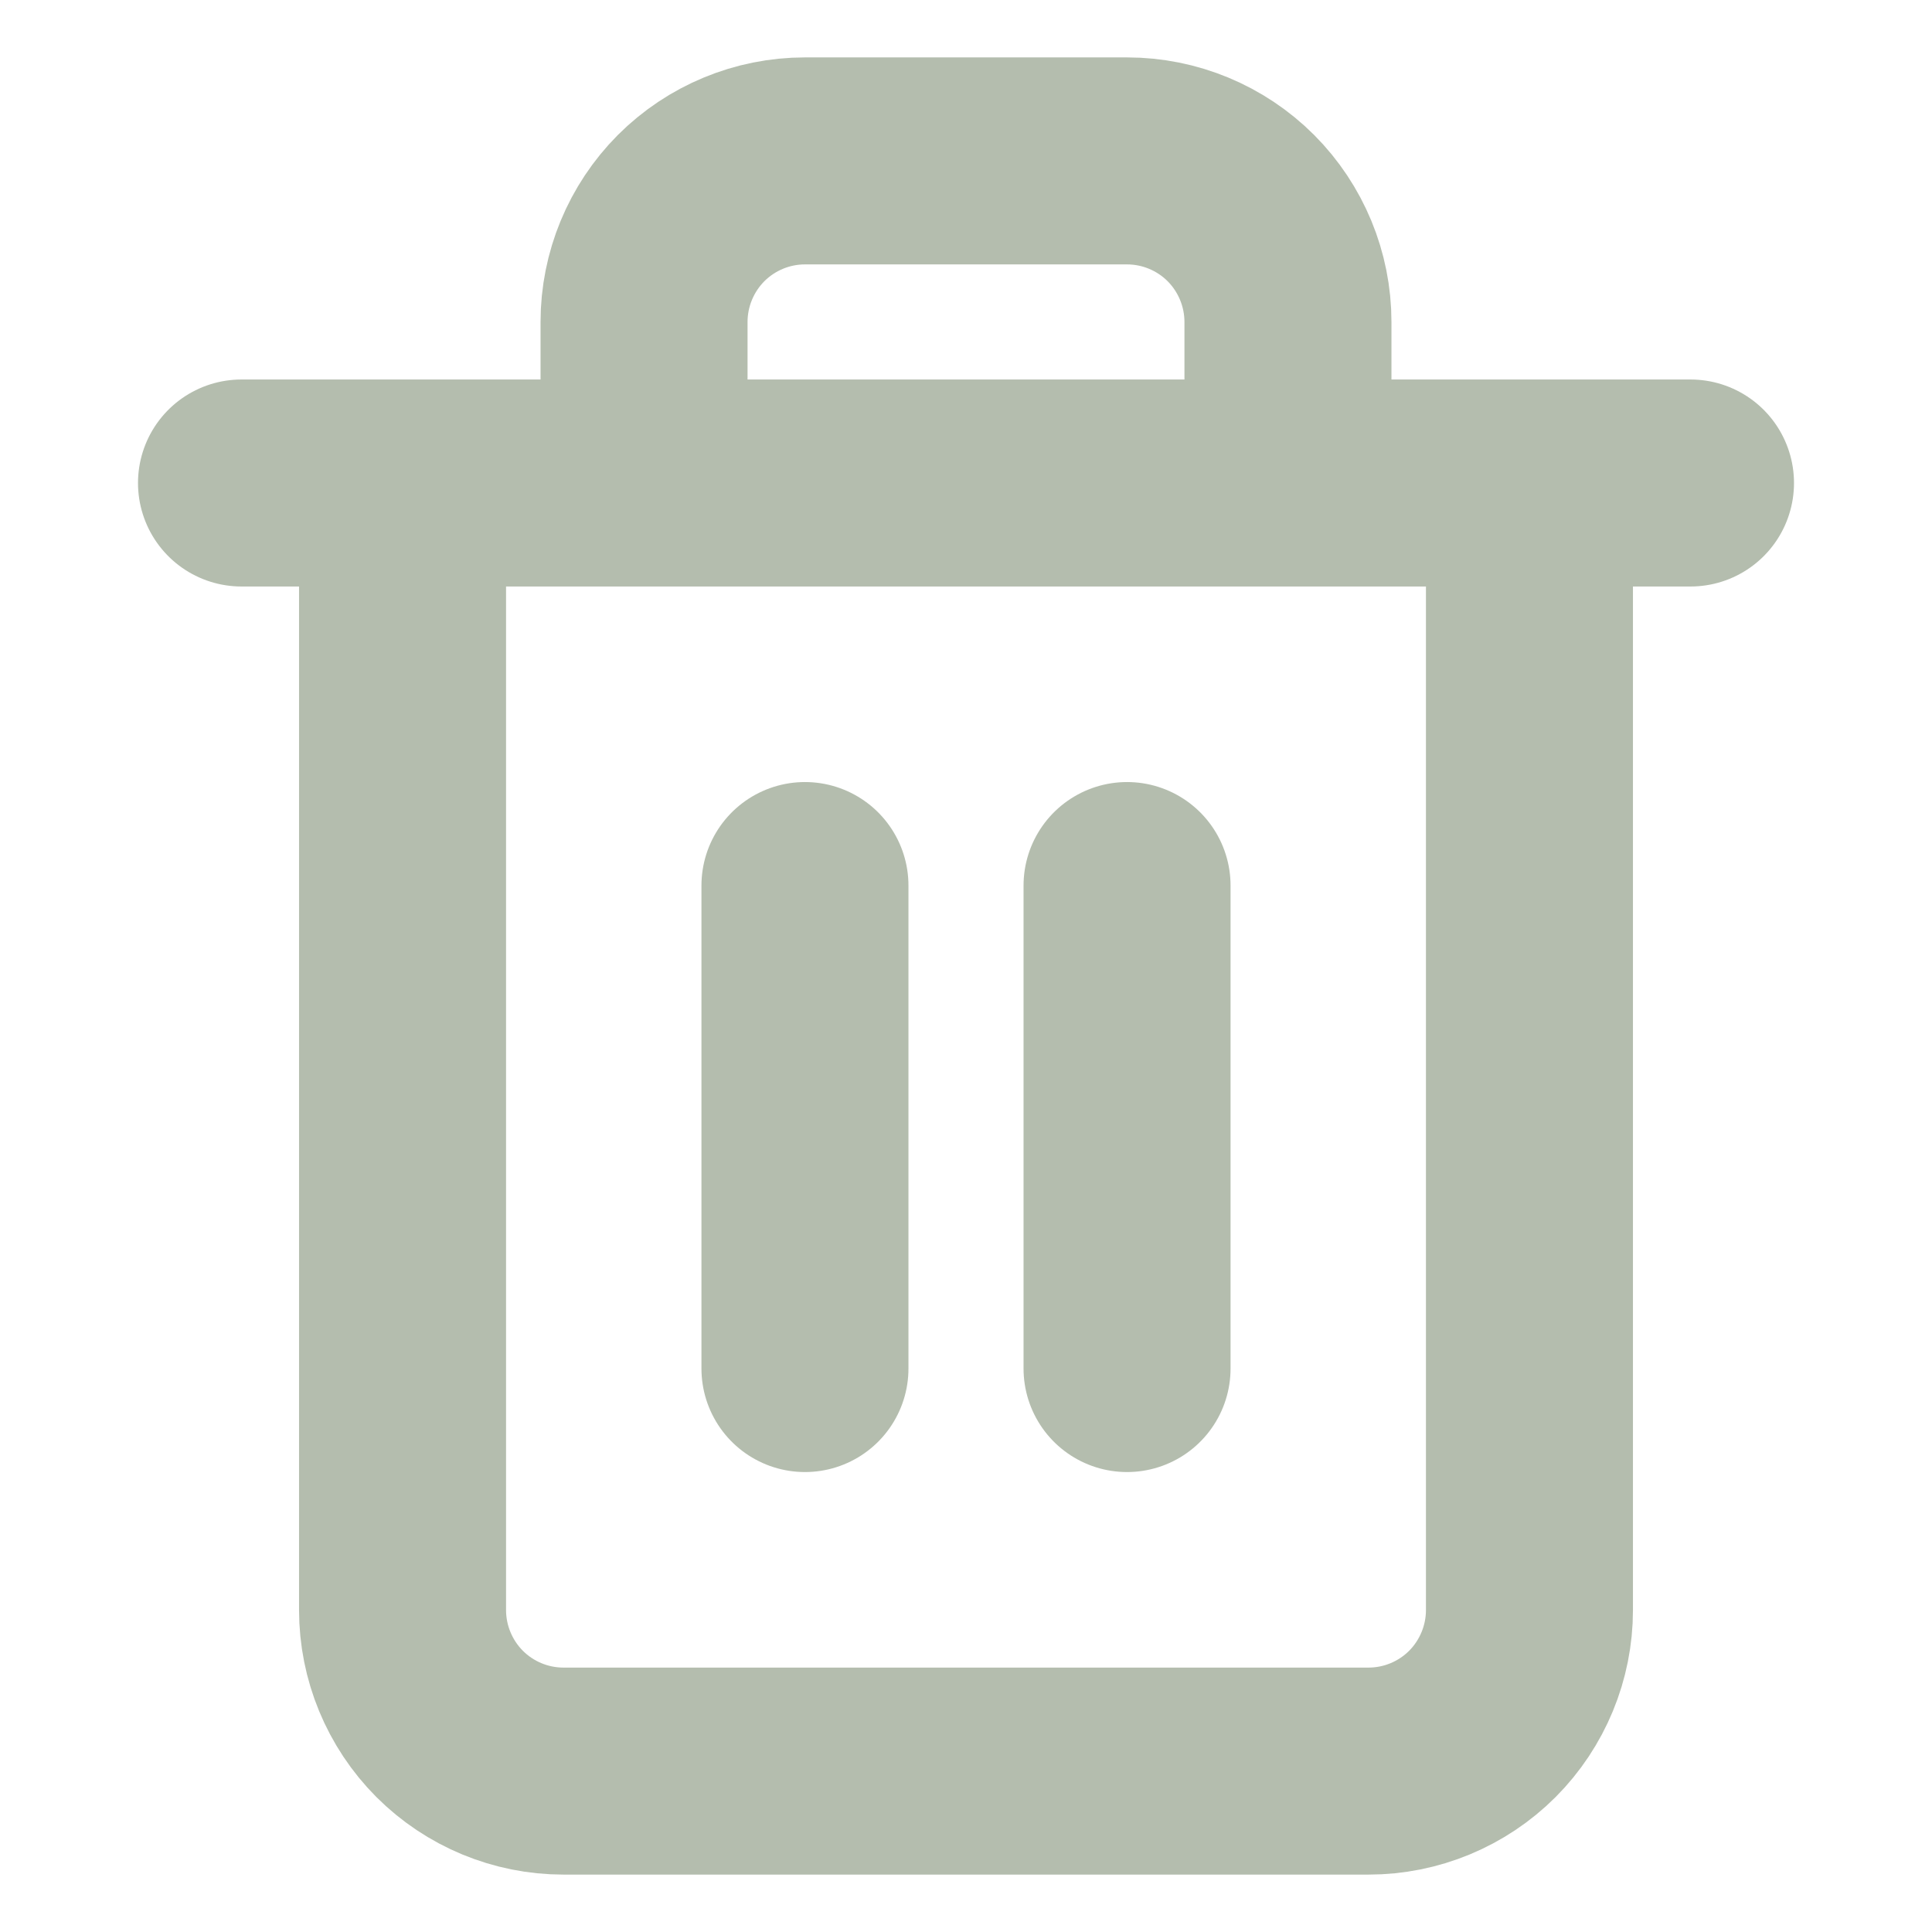
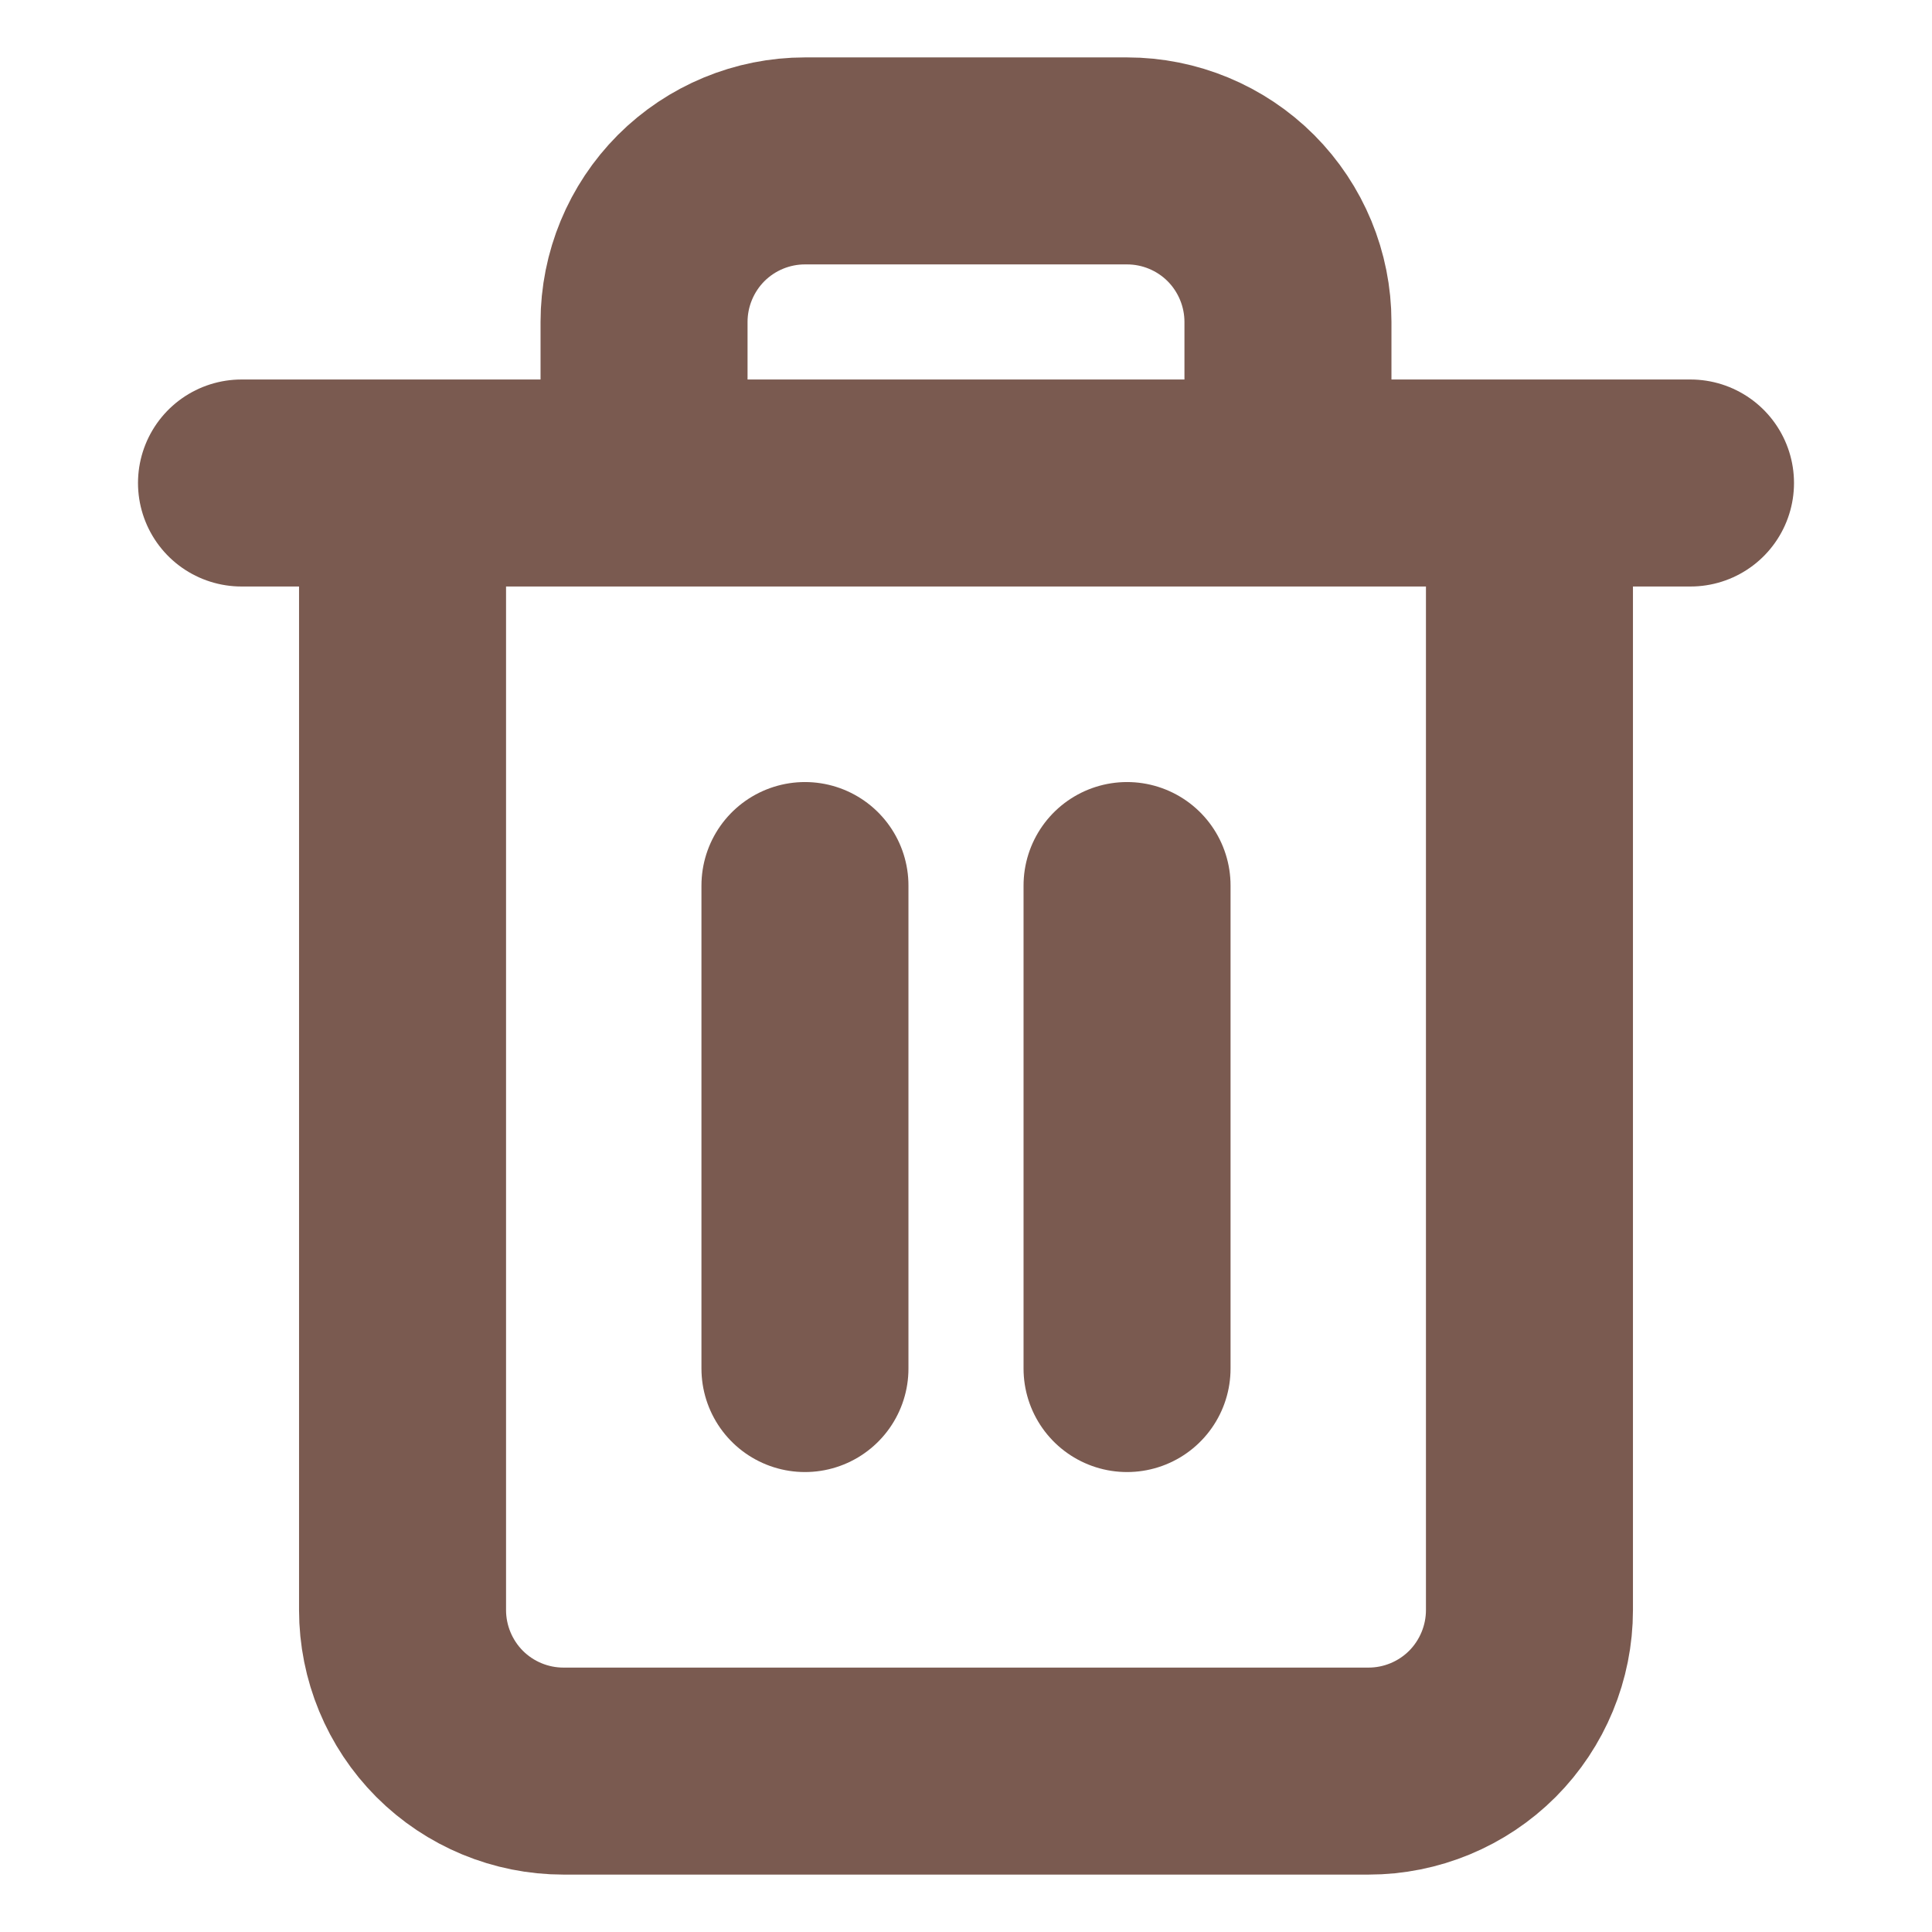
<svg xmlns="http://www.w3.org/2000/svg" preserveAspectRatio="none" overflow="visible" style="display: block;" width="14" height="14" viewBox="0 0 14 14" fill="none">
  <g id="trash-2">
-     <path id="Vector" d="M5.833 6.417V9.917M8.167 6.417V9.917M11.083 3.5V11.667C11.083 11.976 10.96 12.273 10.742 12.492C10.523 12.711 10.226 12.834 9.917 12.834H4.083C3.774 12.834 3.477 12.711 3.258 12.492C3.04 12.273 2.917 11.976 2.917 11.667V3.5M11.083 3.5H9.333M11.083 3.5H12.25M2.917 3.5H1.75M2.917 3.5H4.667M4.667 3.5H9.333M4.667 3.5V2.333C4.667 2.024 4.79 1.727 5.008 1.508C5.227 1.289 5.524 1.166 5.833 1.166H8.167C8.476 1.166 8.773 1.289 8.992 1.508C9.21 1.727 9.333 2.024 9.333 2.333V3.5" stroke-width="1.5" stroke-linecap="round" stroke="#B4BDAE" />
+     <path id="Vector" d="M5.833 6.417V9.917M8.167 6.417V9.917M11.083 3.5V11.667C11.083 11.976 10.96 12.273 10.742 12.492C10.523 12.711 10.226 12.834 9.917 12.834H4.083C3.774 12.834 3.477 12.711 3.258 12.492C3.04 12.273 2.917 11.976 2.917 11.667V3.5M11.083 3.5H9.333M11.083 3.5H12.25M2.917 3.5H1.75M2.917 3.5H4.667M4.667 3.5H9.333M4.667 3.5V2.333C4.667 2.024 4.79 1.727 5.008 1.508C5.227 1.289 5.524 1.166 5.833 1.166H8.167C8.476 1.166 8.773 1.289 8.992 1.508C9.21 1.727 9.333 2.024 9.333 2.333V3.5" stroke-width="1.5" stroke-linecap="round" stroke="#7A5A50" />
  </g>
</svg>
